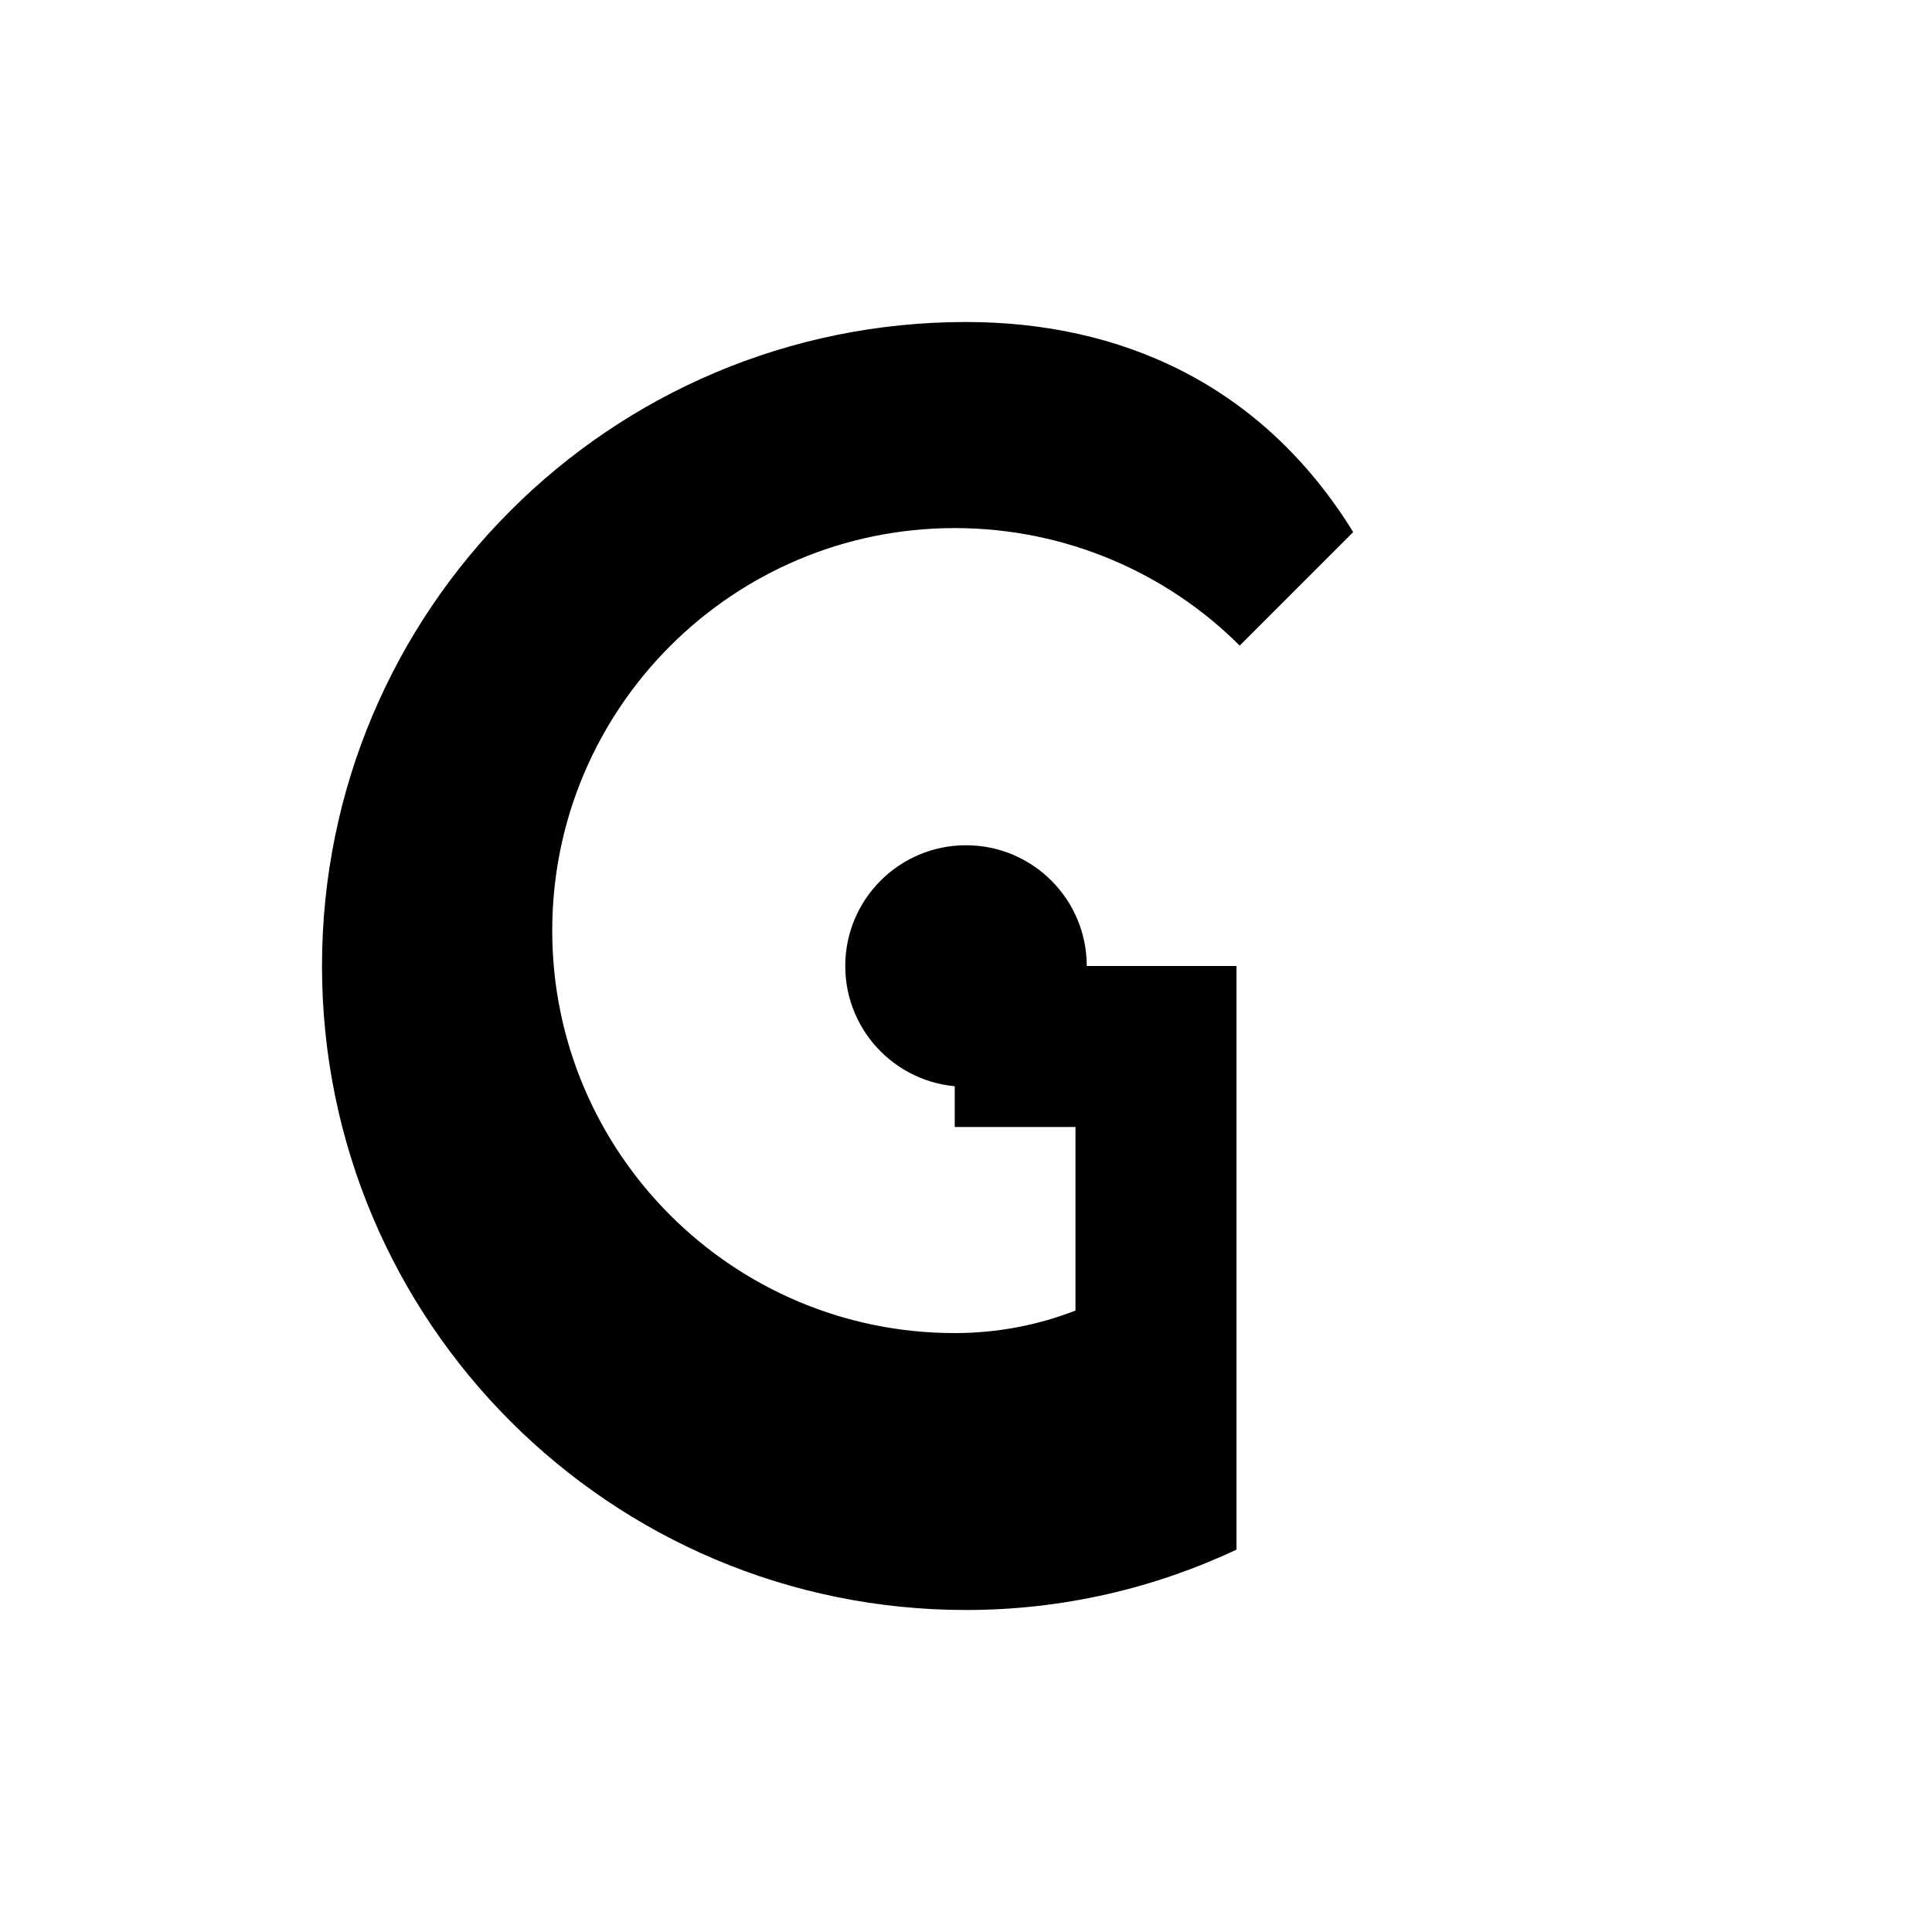
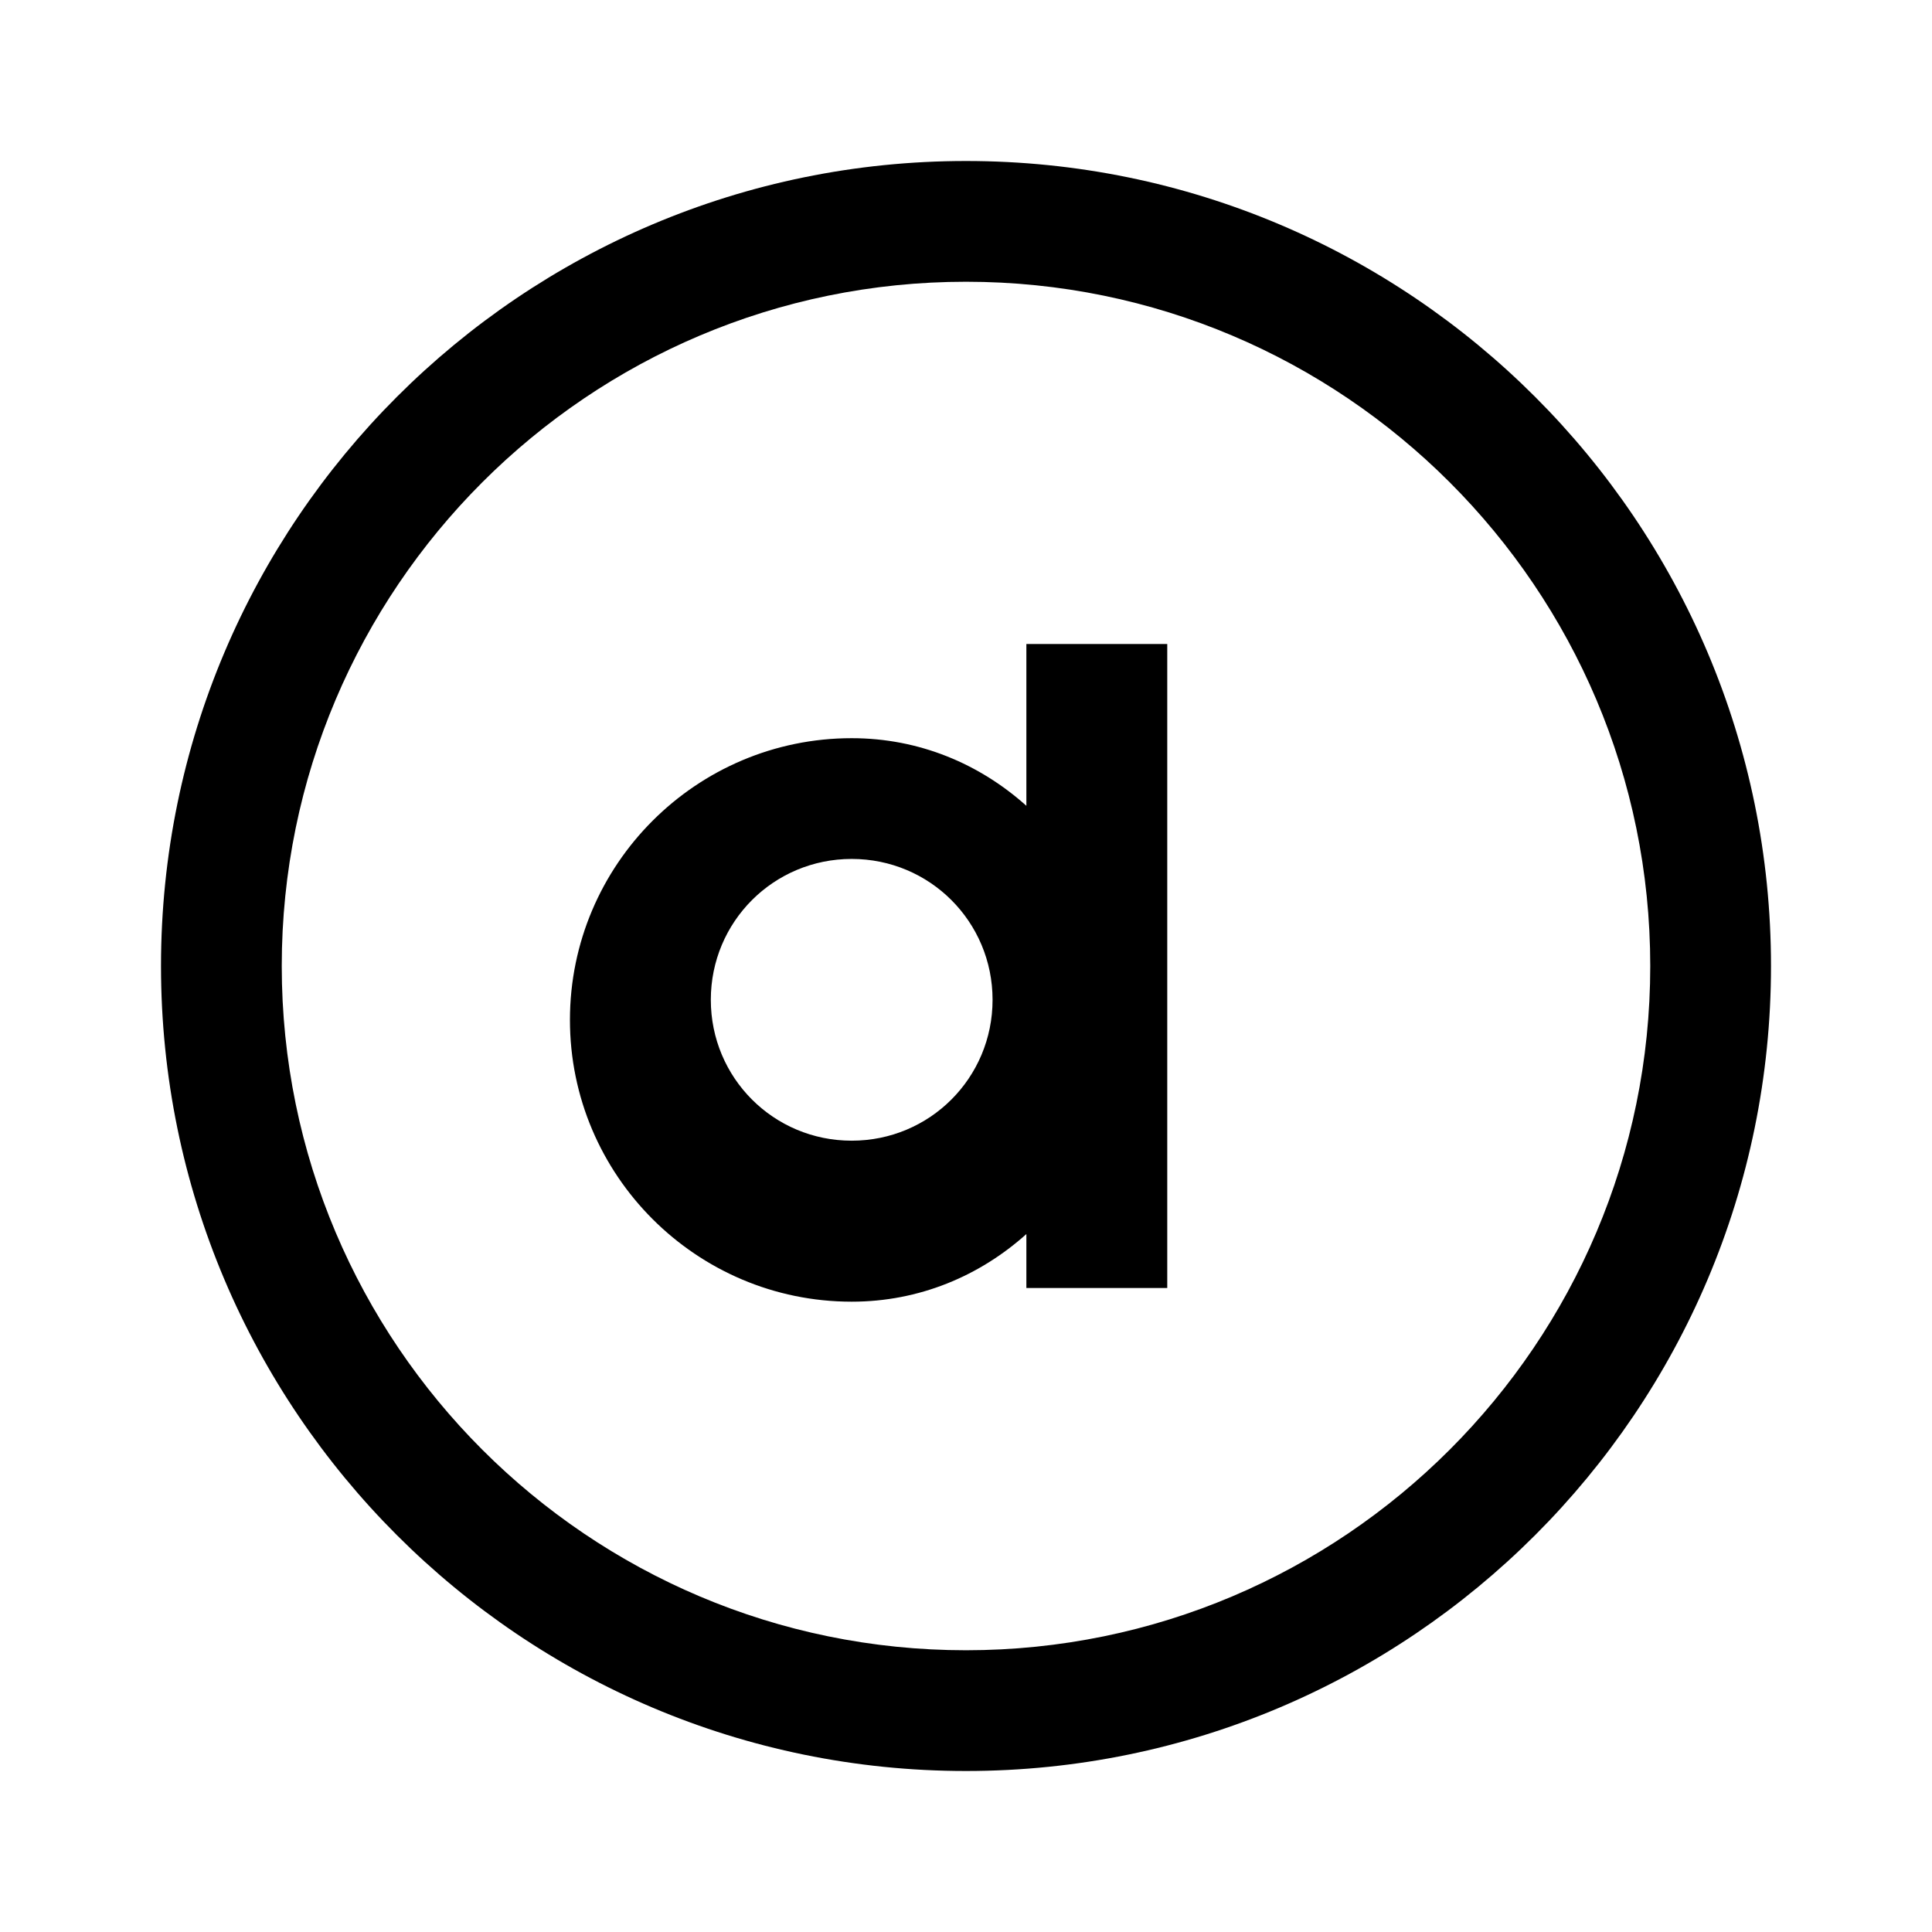
<svg xmlns="http://www.w3.org/2000/svg" viewBox="0 0 24 24" fill="currentColor">
-   <path d="M12 4C7.58 4 4 7.58 4 12c0 4.42 3.58 8 8 8 1.2 0 2.34-.27 3.36-.75V12h-3.5v2h1.5v2.28c-.46.18-.97.28-1.5.28-2.76 0-5-2.24-5-5s2.24-5 5-5c1.38 0 2.64.56 3.54 1.46l1.41-1.41C15.68 4.78 13.93 4 12 4z" />
-   <circle cx="12" cy="12" r="1.5" />
+   <path fill-rule="evenodd" d="M12 2C6.48 2 2 6.48 2 12s4.48 10 10 10 10-4.48 10-10S17.52 2 12 2zm0 1.5c4.69 0 8.5 3.81 8.5 8.5s-3.81 8.5-8.5 8.5-8.5-3.81-8.5-8.5 3.81-8.5 8.5-8.5z" />
+   <path d="M14.5 8v8h-1.75v-.67c-.58.52-1.33.84-2.17.84-1.93 0-3.5-1.57-3.5-3.5s1.57-3.5 3.5-3.5c.84 0 1.59.32 2.17.84V8h1.75zm-3.92 6.17c.97 0 1.75-.78 1.75-1.75s-.78-1.75-1.75-1.75-1.75.78-1.75 1.75.78 1.75 1.75 1.75z" />
</svg>
